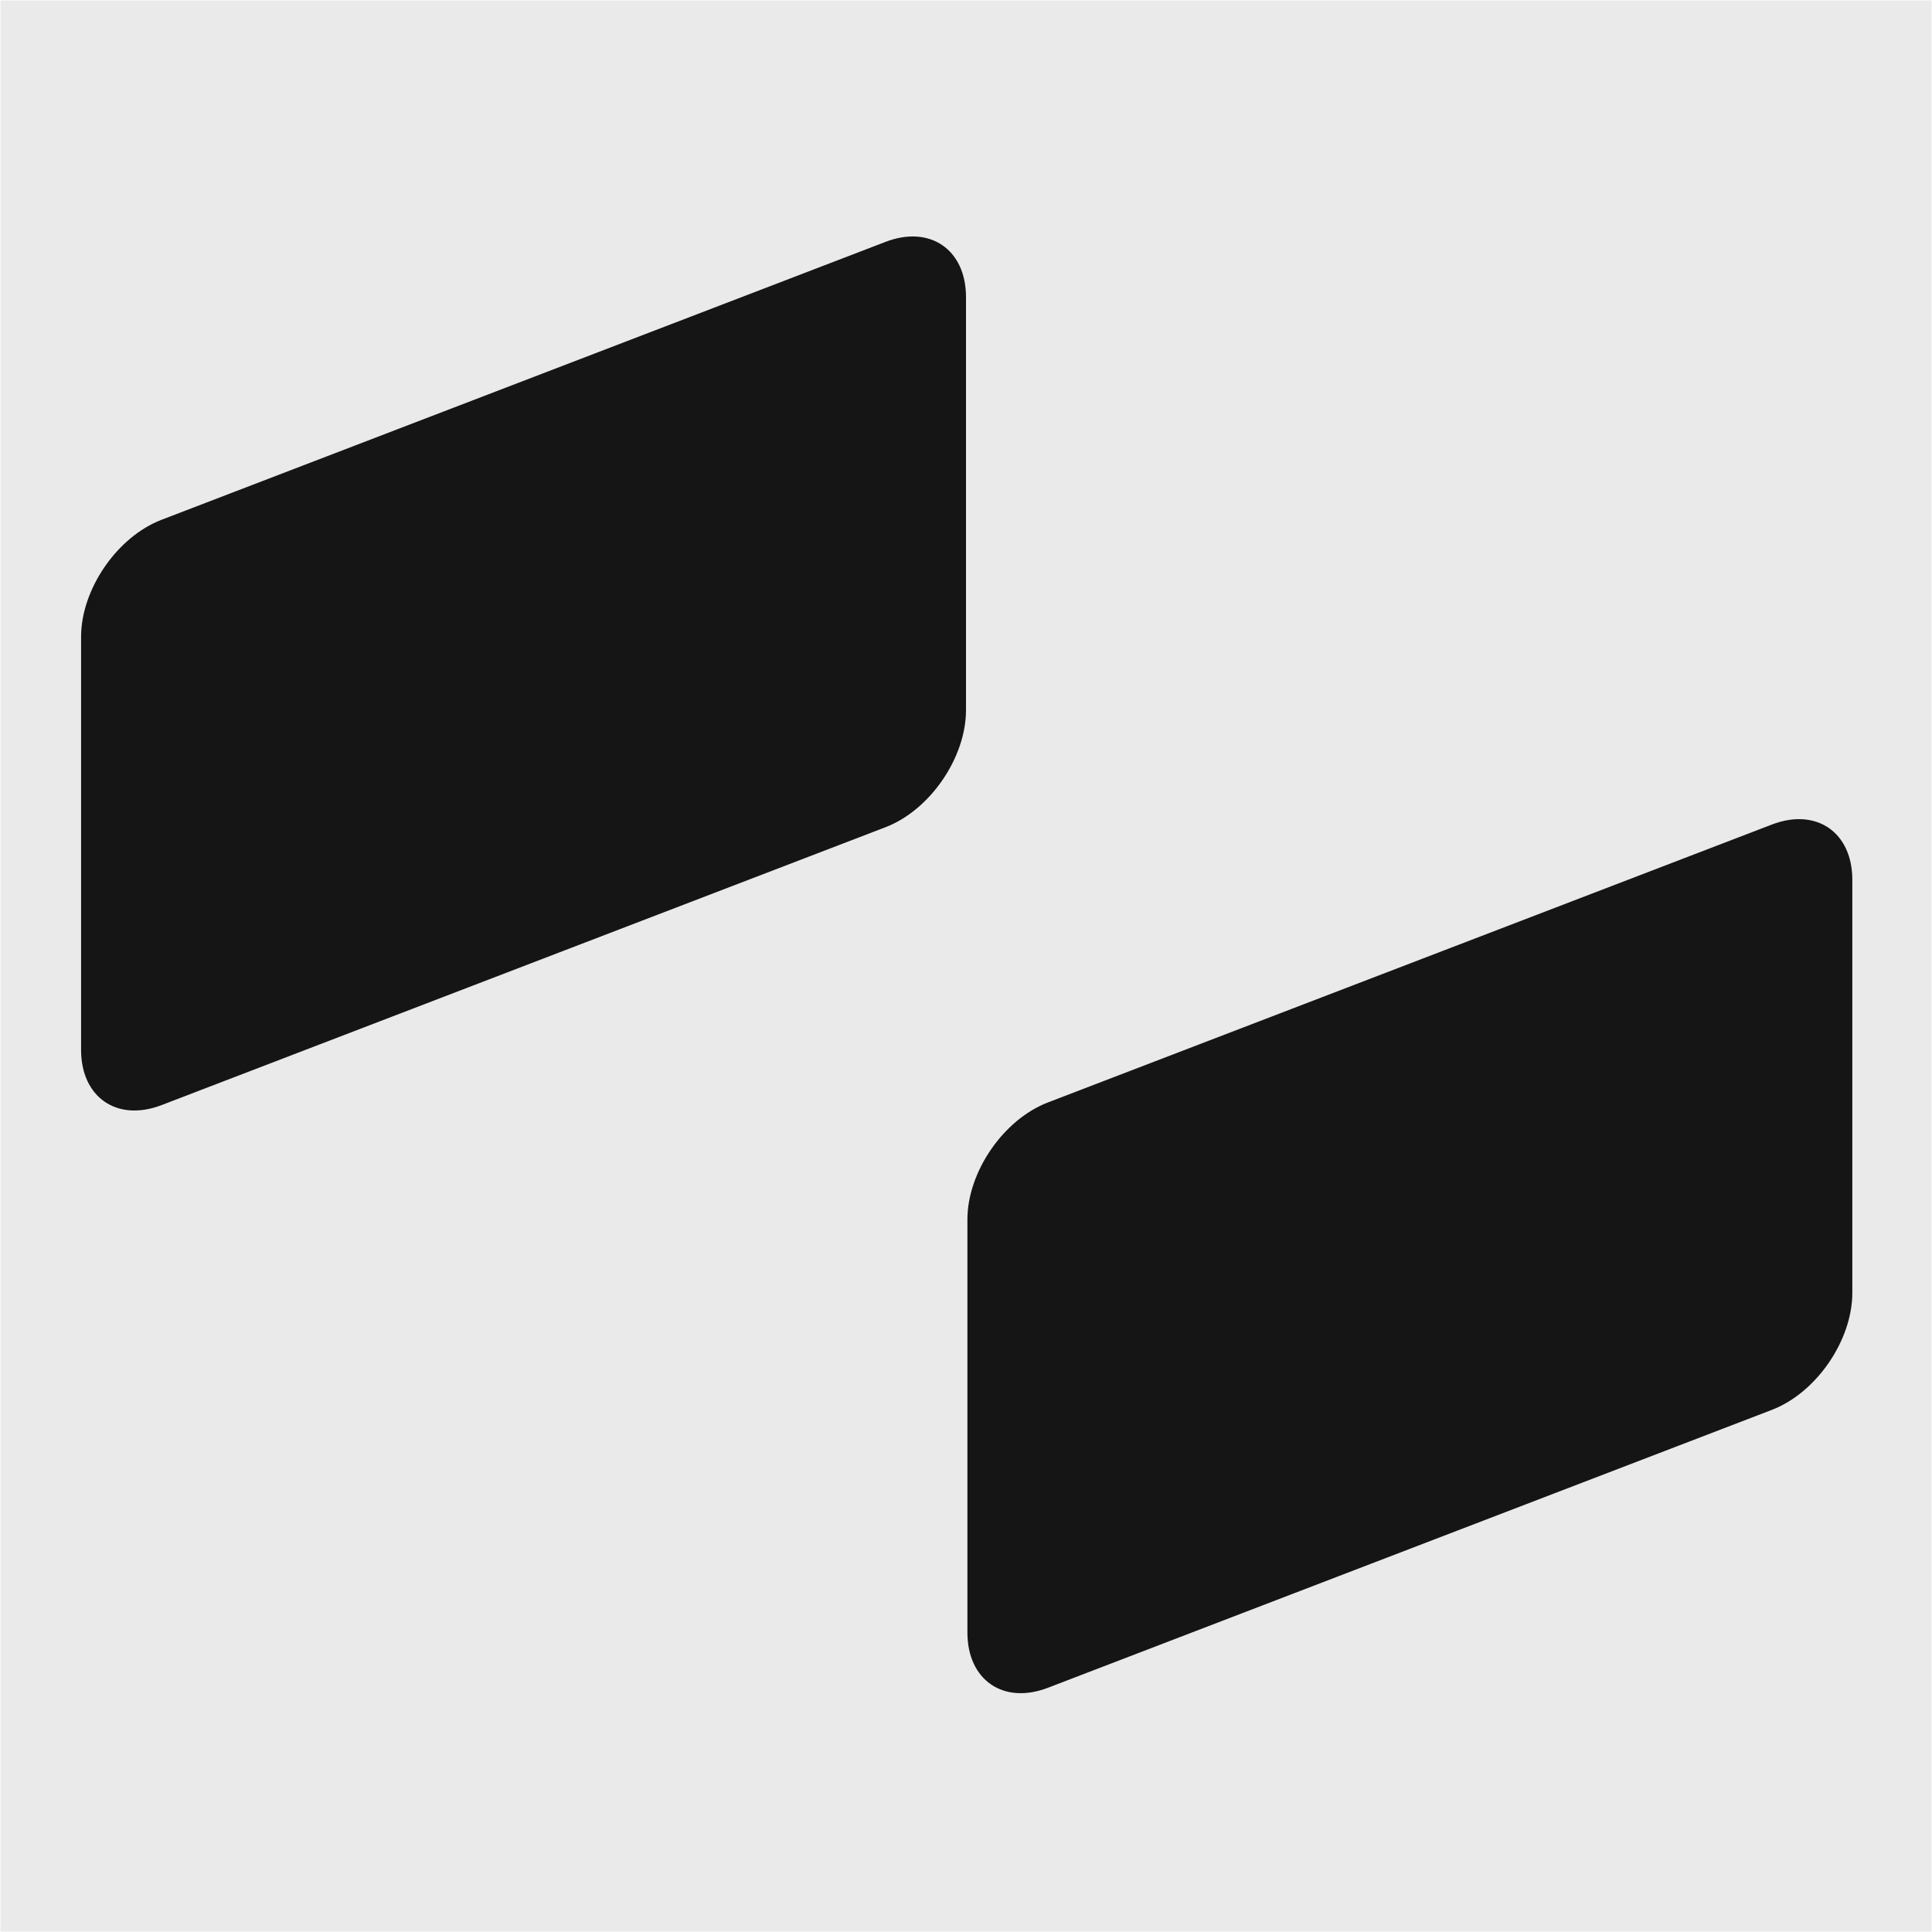
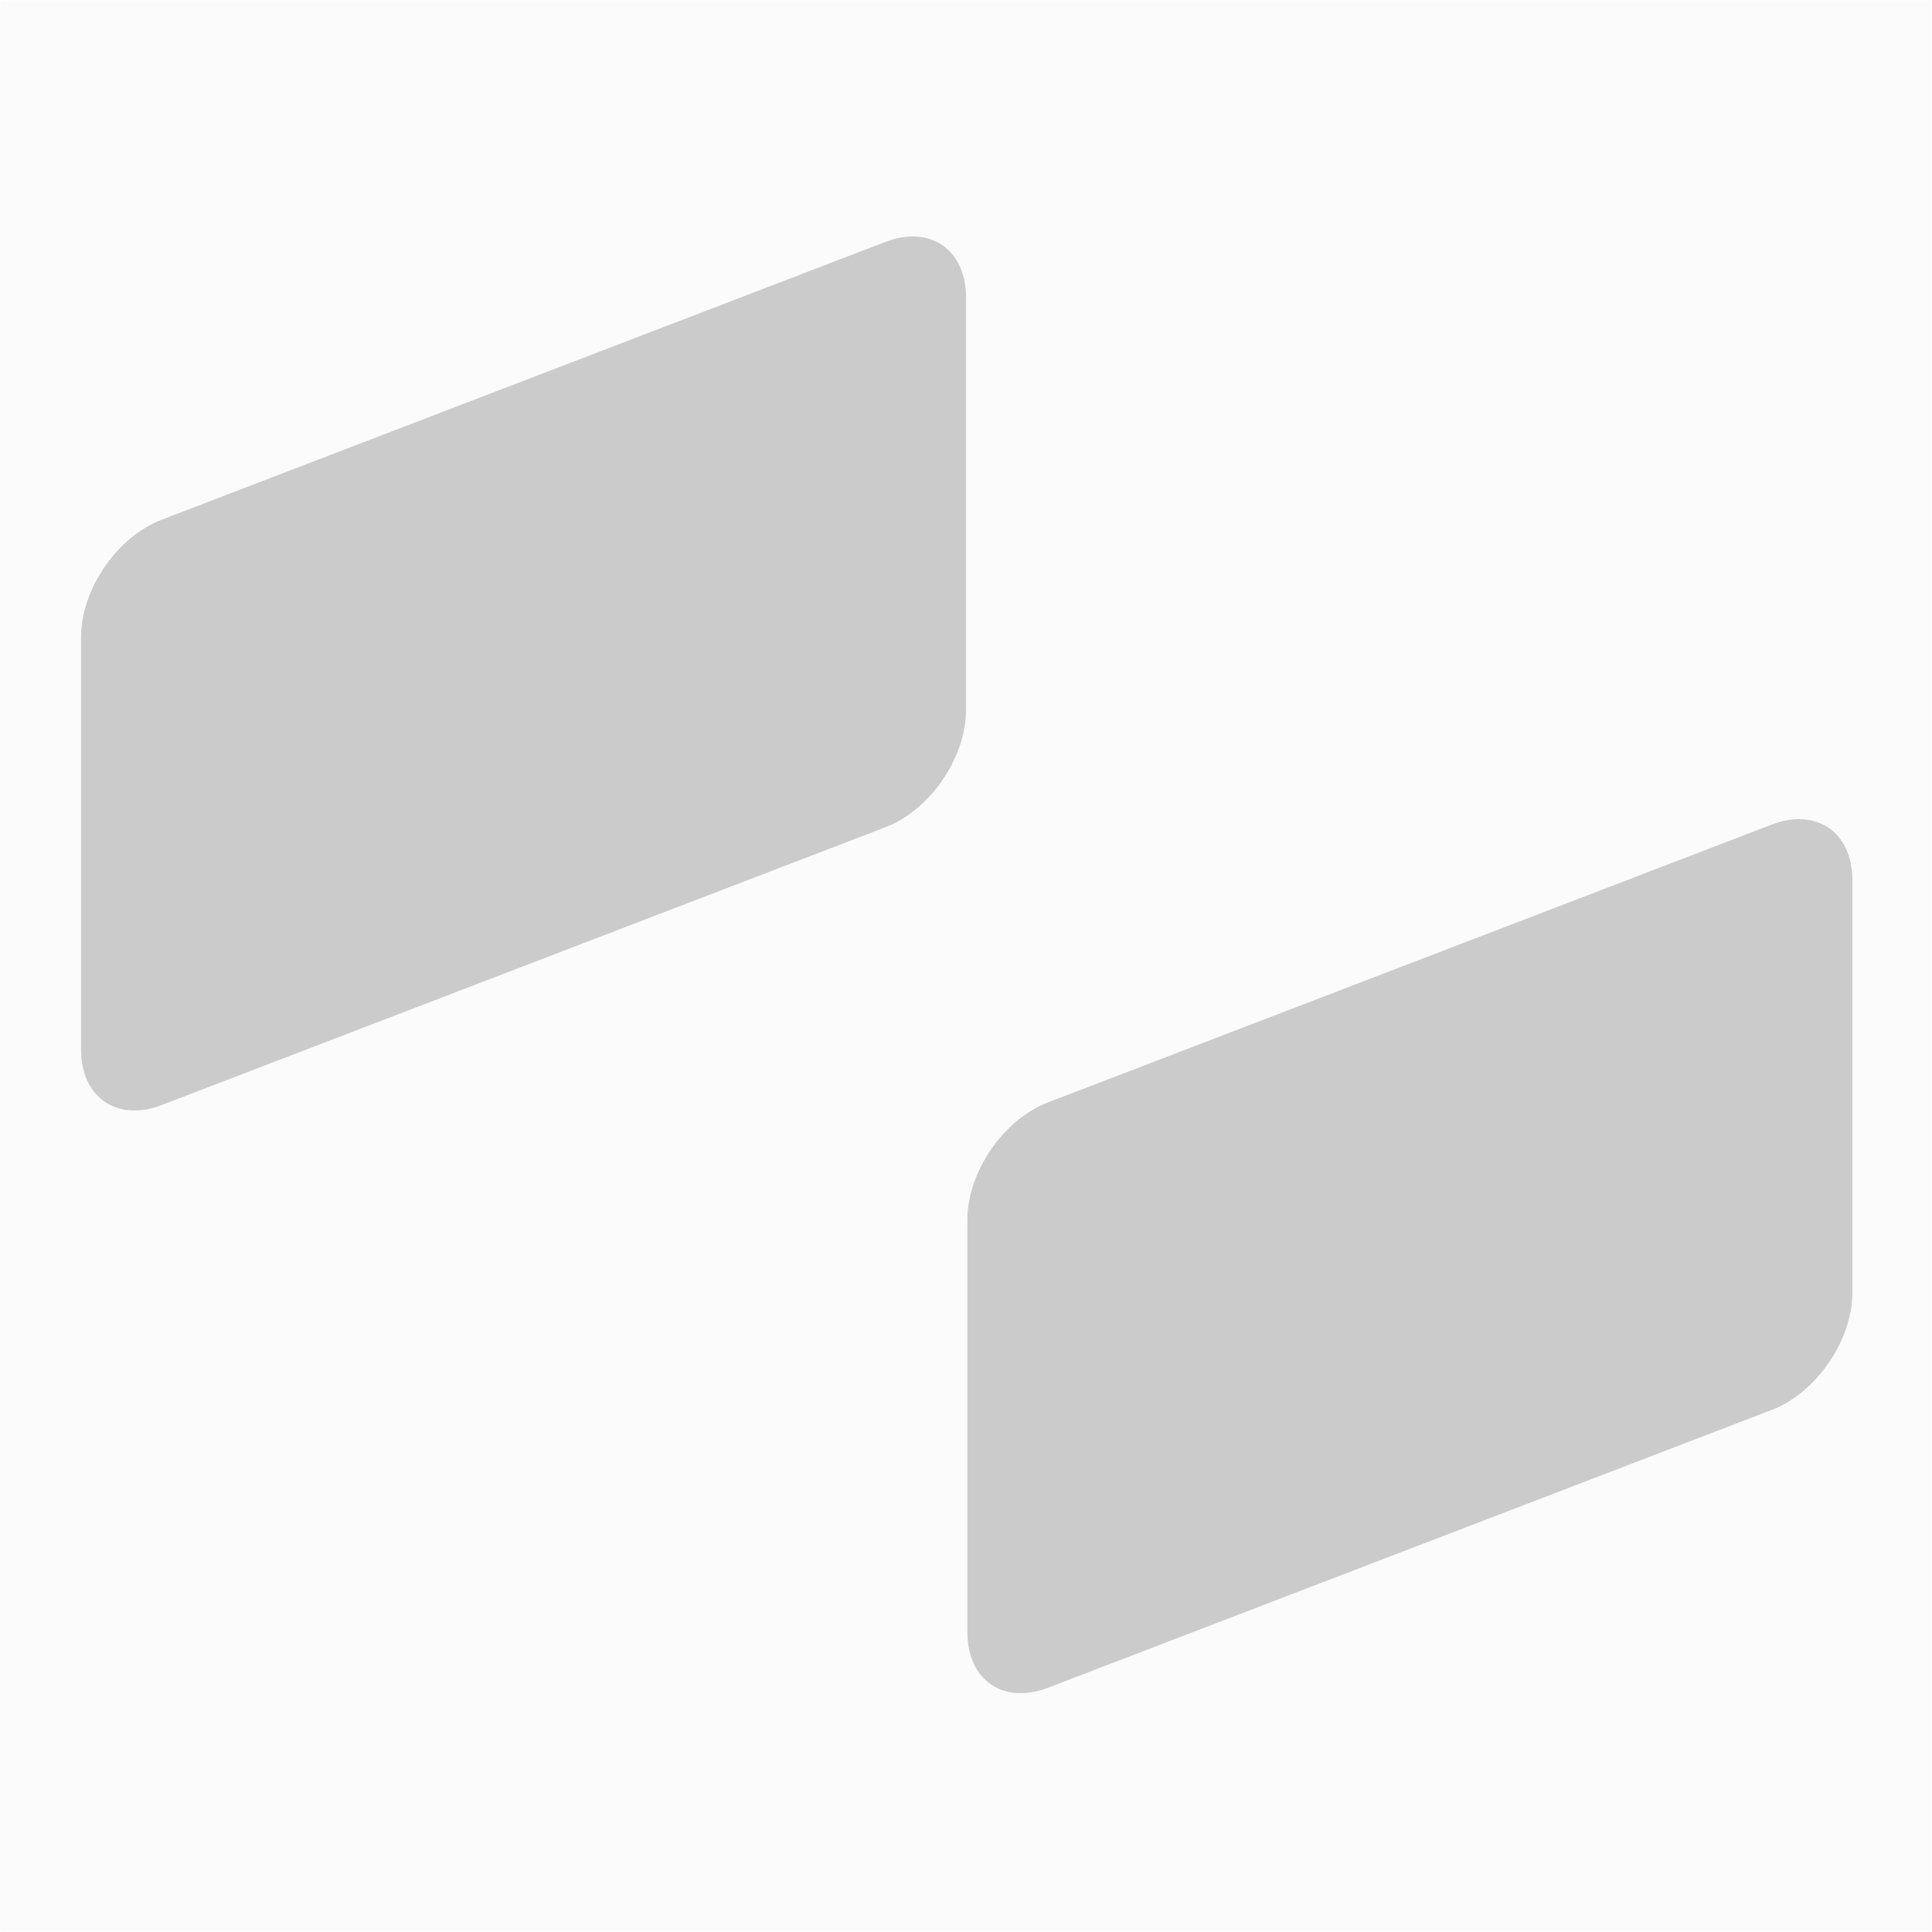
<svg xmlns="http://www.w3.org/2000/svg" width="2049" height="2049" viewBox="0 0 2049 2049" fill="none">
-   <rect width="2048" height="2048" transform="matrix(-1 0 0 1 2048.5 0.5)" fill="#EAEAEA" />
-   <rect width="1005.28" height="620.771" rx="91.389" transform="matrix(-0.93358 0.358368 0 1 1024.5 223.759)" fill="#151515" />
-   <rect width="1005.28" height="620.771" rx="91.389" transform="matrix(-0.93358 0.358368 0 1 1964.5 841.722)" fill="#151515" />
+   <rect width="2048" height="2048" transform="matrix(-1 0 0 1 2048.5 0.5)" fill="#EAEAEA" fill-opacity="0.21" />
+   <rect width="1005.28" height="620.771" rx="91.389" transform="matrix(-0.93358 0.358368 0 1 1024.5 223.759)" fill="#151515" fill-opacity="0.21" />
+   <rect width="1005.28" height="620.771" rx="91.389" transform="matrix(-0.93358 0.358368 0 1 1964.5 841.722)" fill="#151515" fill-opacity="0.21" />
</svg>
